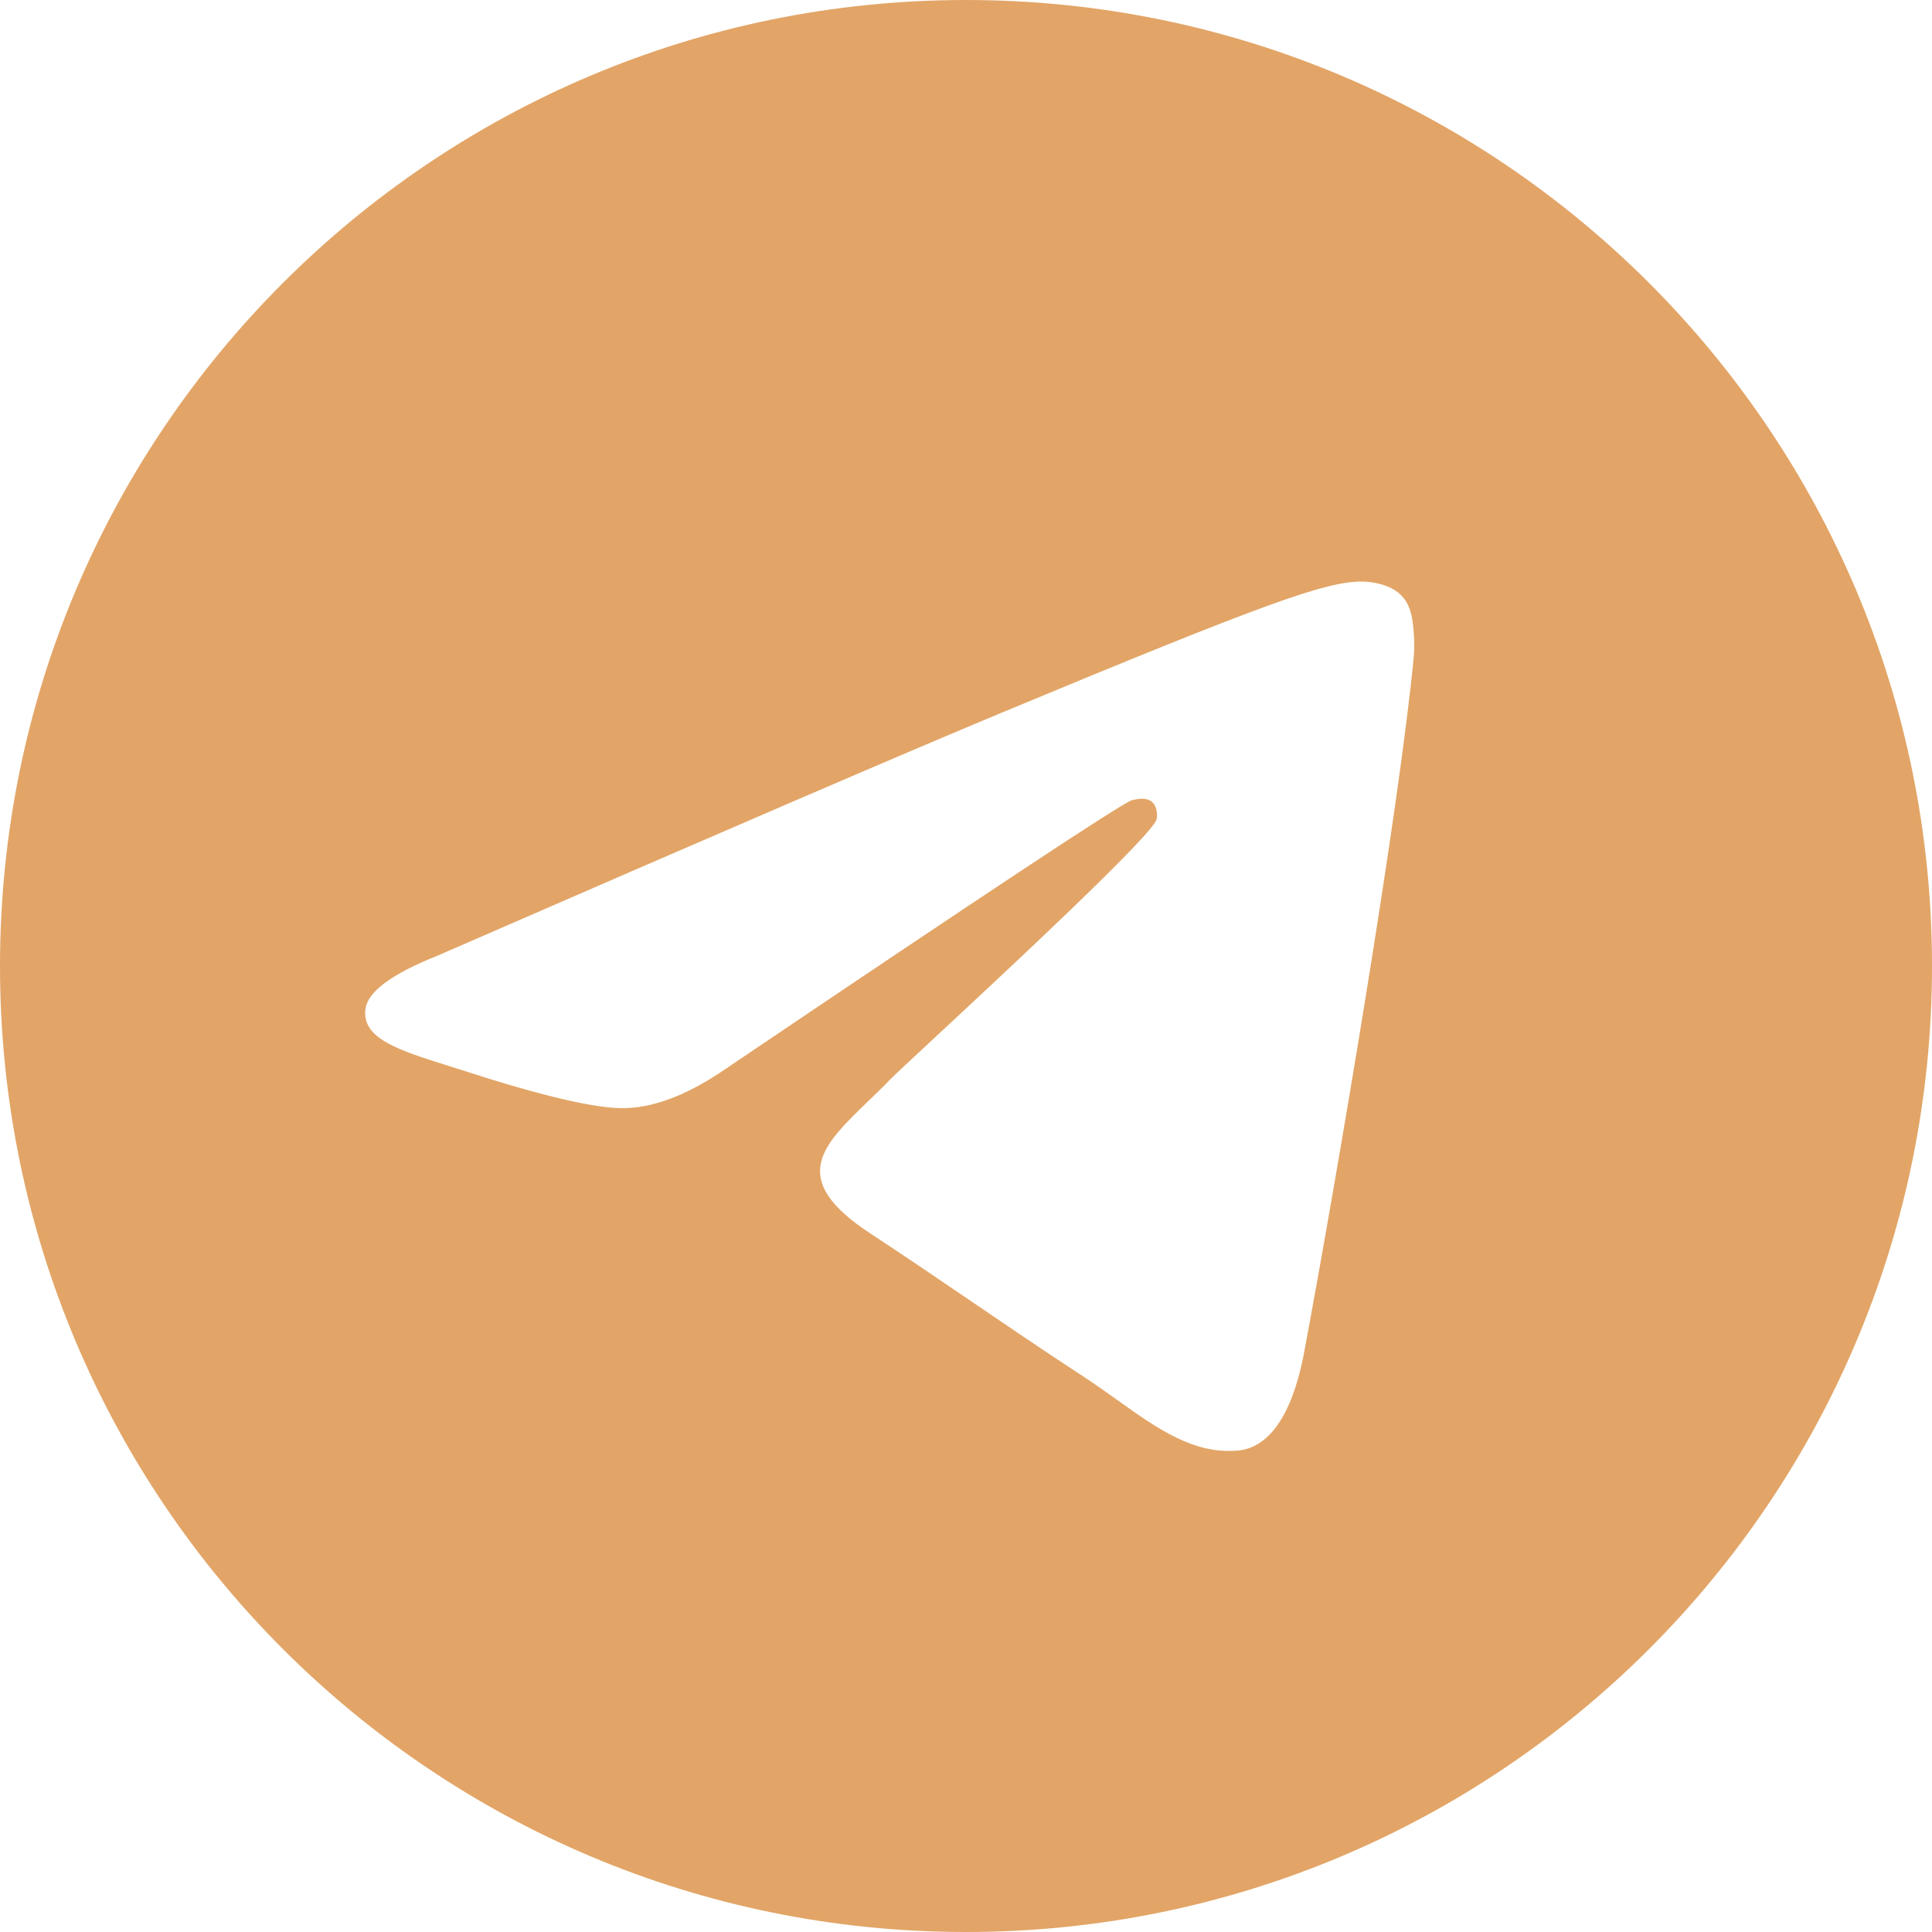
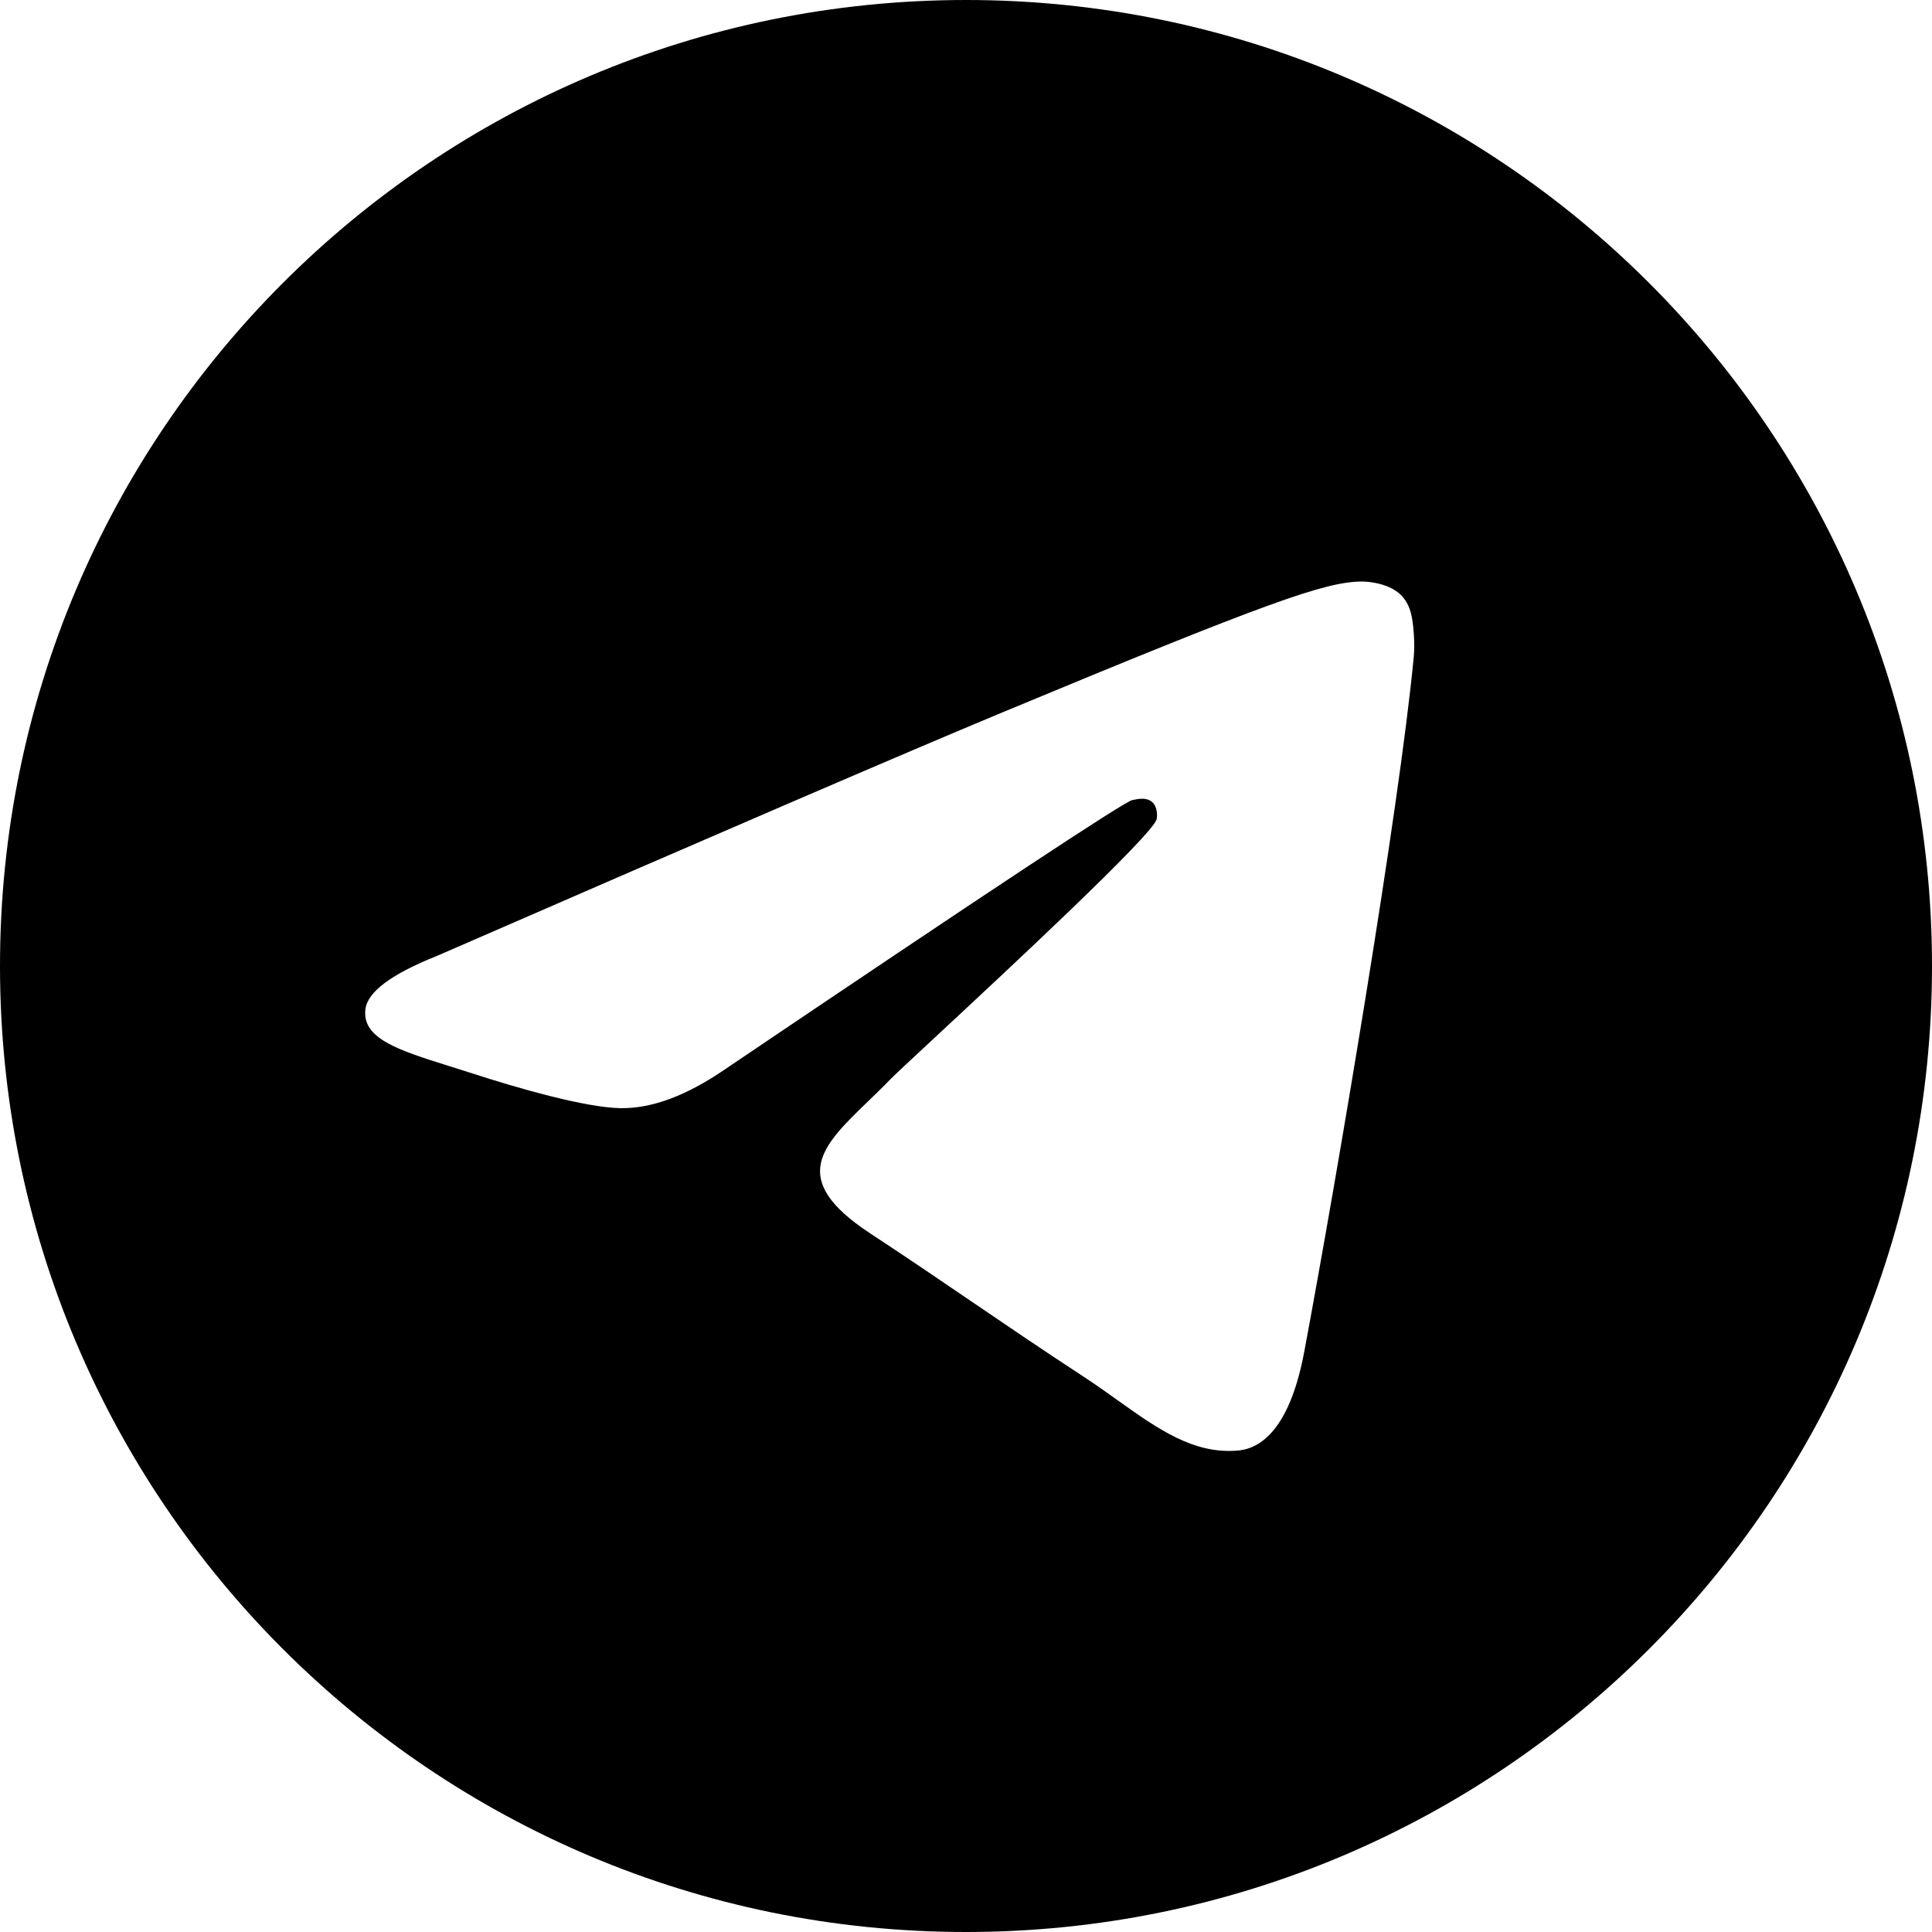
- <svg xmlns="http://www.w3.org/2000/svg" width="28" height="28" viewBox="0 0 28 28" fill="none">
-   <path fill-rule="evenodd" clip-rule="evenodd" d="M28 14C28 21.732 21.732 28 14 28C6.268 28 0 21.732 0 14C0 6.268 6.268 0 14 0C21.732 0 28 6.268 28 14ZM14.502 10.335C13.14 10.902 10.418 12.074 6.337 13.852C5.674 14.116 5.327 14.374 5.296 14.626C5.242 15.052 5.776 15.22 6.502 15.448C6.601 15.479 6.704 15.511 6.809 15.545C7.523 15.778 8.485 16.05 8.985 16.06C9.438 16.07 9.944 15.883 10.503 15.5C14.316 12.925 16.285 11.624 16.408 11.596C16.495 11.577 16.616 11.552 16.698 11.624C16.78 11.697 16.772 11.835 16.763 11.872C16.71 12.097 14.616 14.044 13.532 15.052C13.194 15.366 12.955 15.589 12.906 15.64C12.796 15.754 12.684 15.862 12.577 15.965C11.913 16.606 11.415 17.086 12.604 17.87C13.176 18.246 13.633 18.558 14.09 18.869C14.588 19.208 15.085 19.547 15.729 19.968C15.892 20.076 16.049 20.187 16.201 20.296C16.781 20.709 17.302 21.081 17.946 21.022C18.32 20.987 18.707 20.636 18.903 19.586C19.367 17.107 20.279 11.735 20.489 9.521C20.508 9.327 20.485 9.079 20.466 8.97C20.447 8.861 20.408 8.706 20.267 8.591C20.099 8.455 19.84 8.426 19.724 8.428C19.198 8.437 18.39 8.718 14.502 10.335Z" fill="#E2A567" />
+ <svg xmlns="http://www.w3.org/2000/svg" width="28" height="28" viewBox="0 0 28 28" fill="currentColor">
+   <path fill-rule="evenodd" clip-rule="evenodd" d="M28 14C28 21.732 21.732 28 14 28C6.268 28 0 21.732 0 14C0 6.268 6.268 0 14 0C21.732 0 28 6.268 28 14ZM14.502 10.335C13.14 10.902 10.418 12.074 6.337 13.852C5.674 14.116 5.327 14.374 5.296 14.626C5.242 15.052 5.776 15.22 6.502 15.448C6.601 15.479 6.704 15.511 6.809 15.545C7.523 15.778 8.485 16.05 8.985 16.06C9.438 16.07 9.944 15.883 10.503 15.5C14.316 12.925 16.285 11.624 16.408 11.596C16.495 11.577 16.616 11.552 16.698 11.624C16.78 11.697 16.772 11.835 16.763 11.872C16.71 12.097 14.616 14.044 13.532 15.052C13.194 15.366 12.955 15.589 12.906 15.64C12.796 15.754 12.684 15.862 12.577 15.965C11.913 16.606 11.415 17.086 12.604 17.87C13.176 18.246 13.633 18.558 14.09 18.869C14.588 19.208 15.085 19.547 15.729 19.968C15.892 20.076 16.049 20.187 16.201 20.296C16.781 20.709 17.302 21.081 17.946 21.022C18.32 20.987 18.707 20.636 18.903 19.586C19.367 17.107 20.279 11.735 20.489 9.521C20.508 9.327 20.485 9.079 20.466 8.97C20.447 8.861 20.408 8.706 20.267 8.591C20.099 8.455 19.84 8.426 19.724 8.428C19.198 8.437 18.39 8.718 14.502 10.335Z" />
</svg>
